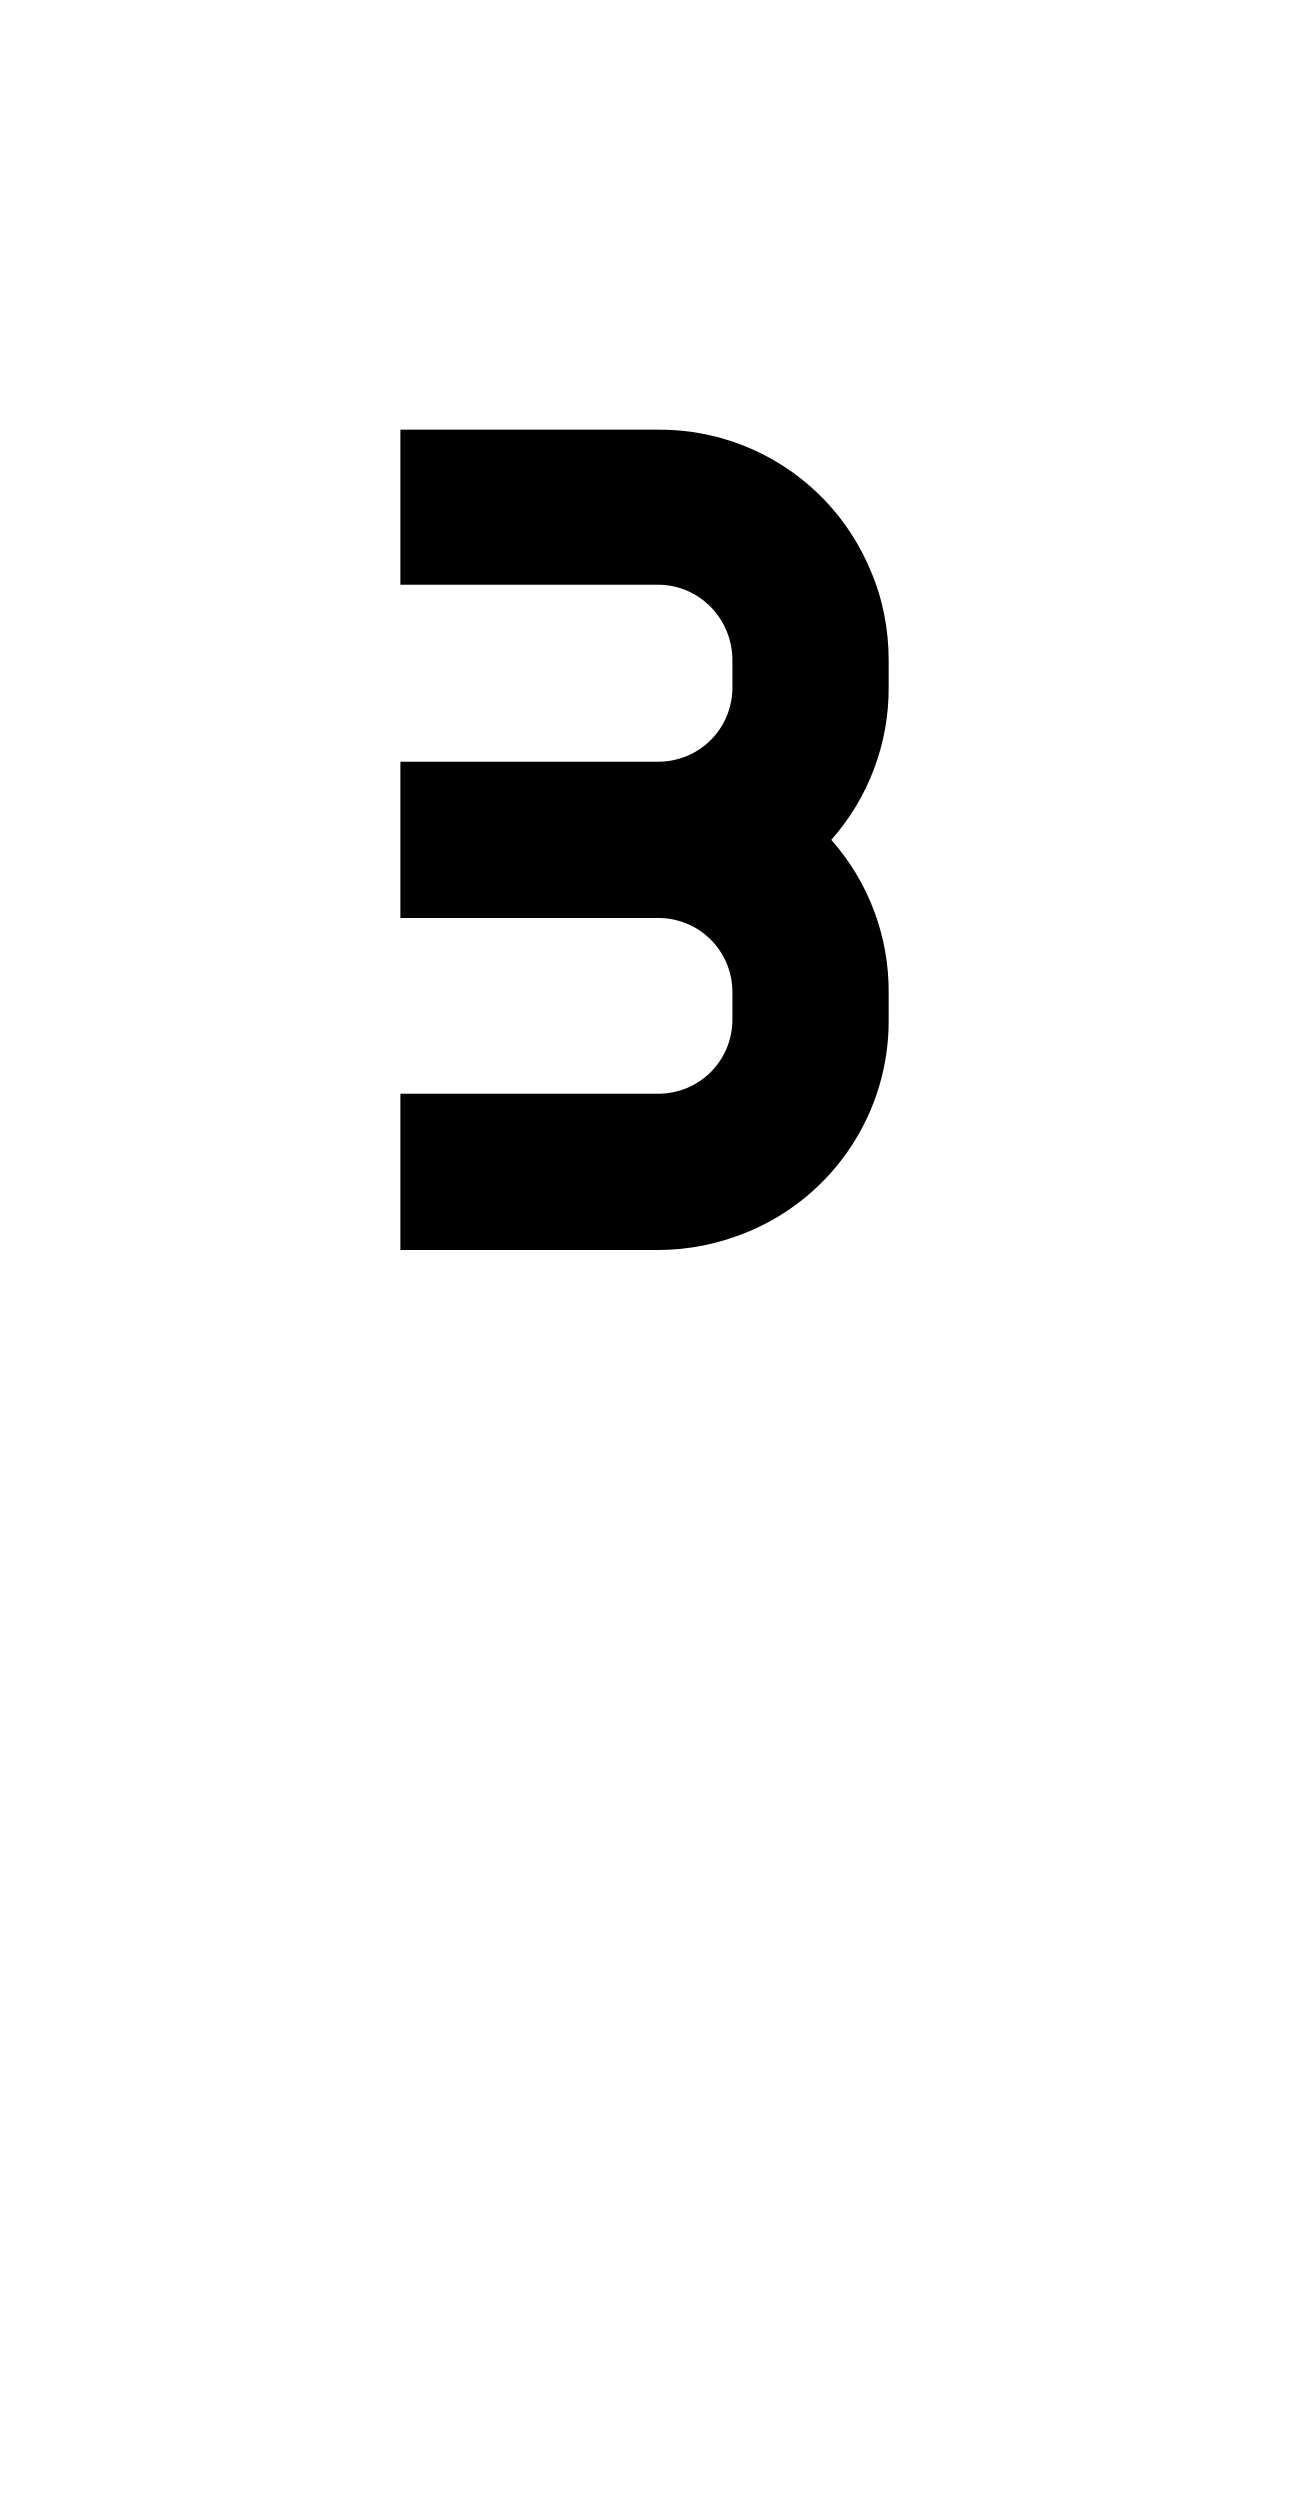
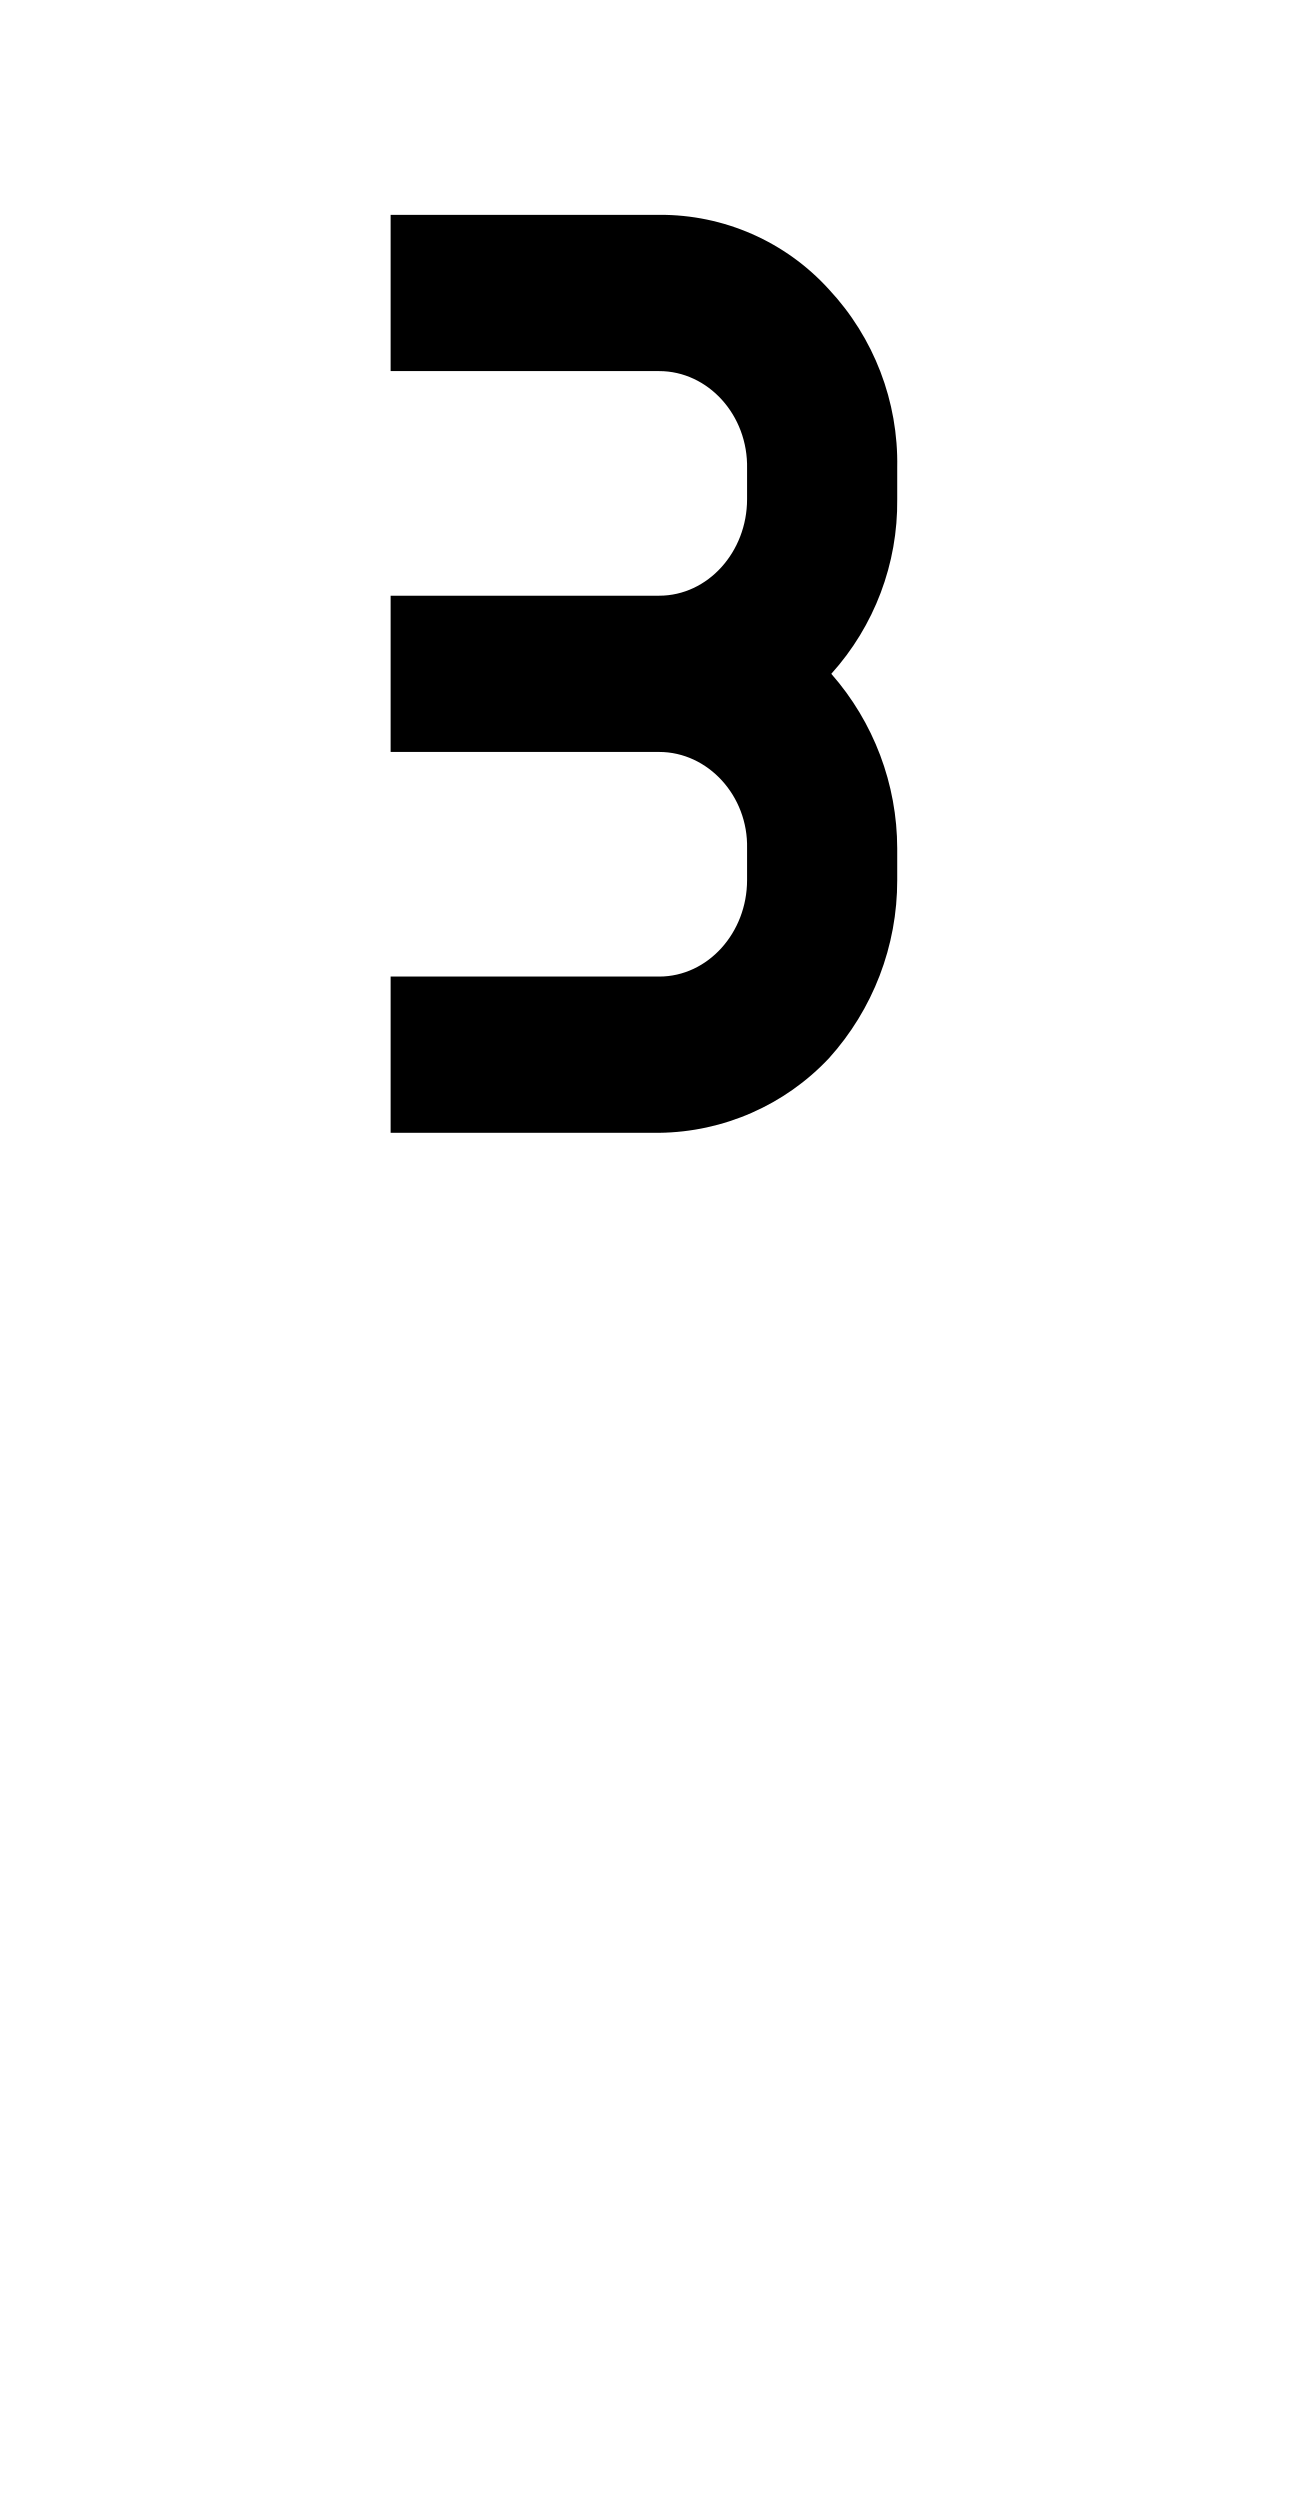
<svg xmlns="http://www.w3.org/2000/svg" viewBox="0 0 1056 2048">
-   <path d="M688 626c9-20 13-41 13-63v-22a162 162 0 0 0-162-162H355v74h184c49 0 88 39 88 88v22c0 49-39 88-88 88H355v74h184c49 0 88 39 88 88v22c0 49-39 89-88 89H355v73h184a162 162 0 0 0 162-162v-22a162 162 0 0 0-59-125 167 167 0 0 0 46-62Z" />
-   <path d="M539 1024H328V896h211c34 0 61-27 61-61v-22c0-34-27-61-61-61H328V624h211c34 0 61-27 61-61v-22c0-34-27-62-61-62H328V352h211a187 187 0 0 1 174 115c10 23 15 48 15 74v22a187 187 0 0 1-47 125 187 187 0 0 1 47 125v22a187 187 0 0 1-115 174c-24 10-49 15-74 15Zm-157-54h157a135 135 0 0 0 135-135v-22a135 135 0 0 0-49-104l-26-21 26-21a138 138 0 0 0 38-52l25 11-25-11c7-16 11-34 11-52v-22a135 135 0 0 0-135-135H382v19h157c64 0 115 52 115 116v22c0 63-51 115-115 115H382v20h157c64 0 115 51 115 115v22c0 64-51 115-115 115H382v20Z" />
+   <path d="M700 481c9-23 13-47 13-72v-26a195 195 0 0 0-50-131 172 172 0 0 0-123-54H342v84h198c52 0 94 46 94 101v26c0 55-42 101-94 101H342v84h198c52 0 94 45 94 101v25c0 56-42 102-94 102H342v84h198a173 173 0 0 0 123-54 187 187 0 0 0 51-132v-25a195 195 0 0 0-64-143 179 179 0 0 0 50-71Z" />
+   <path d="M540 928H320V800h220c40 0 72-36 72-79v-26c1-43-32-79-72-79H320V488h220c40 0 72-36 72-79v-25c1-44-32-80-72-80H320V176h220a186 186 0 0 1 139 61 208 208 0 0 1 56 146v26a210 210 0 0 1-54 143 217 217 0 0 1 54 143v26a217 217 0 0 1-56 146 194 194 0 0 1-139 61Zm-176-44h176a142 142 0 0 0 107-47 164 164 0 0 0 44-116v-26a174 174 0 0 0-44-116l-11-11-19-16 19-17a158 158 0 0 0 43-62c8-21 12-42 12-64v-26a174 174 0 0 0-44-116 149 149 0 0 0-107-47H364v40h176c64 0 116 55 116 123v26c1 68-52 123-116 123H364v40h176c64 0 116 55 116 123v25c1 68-52 124-116 124H364v40Z" />
</svg>
